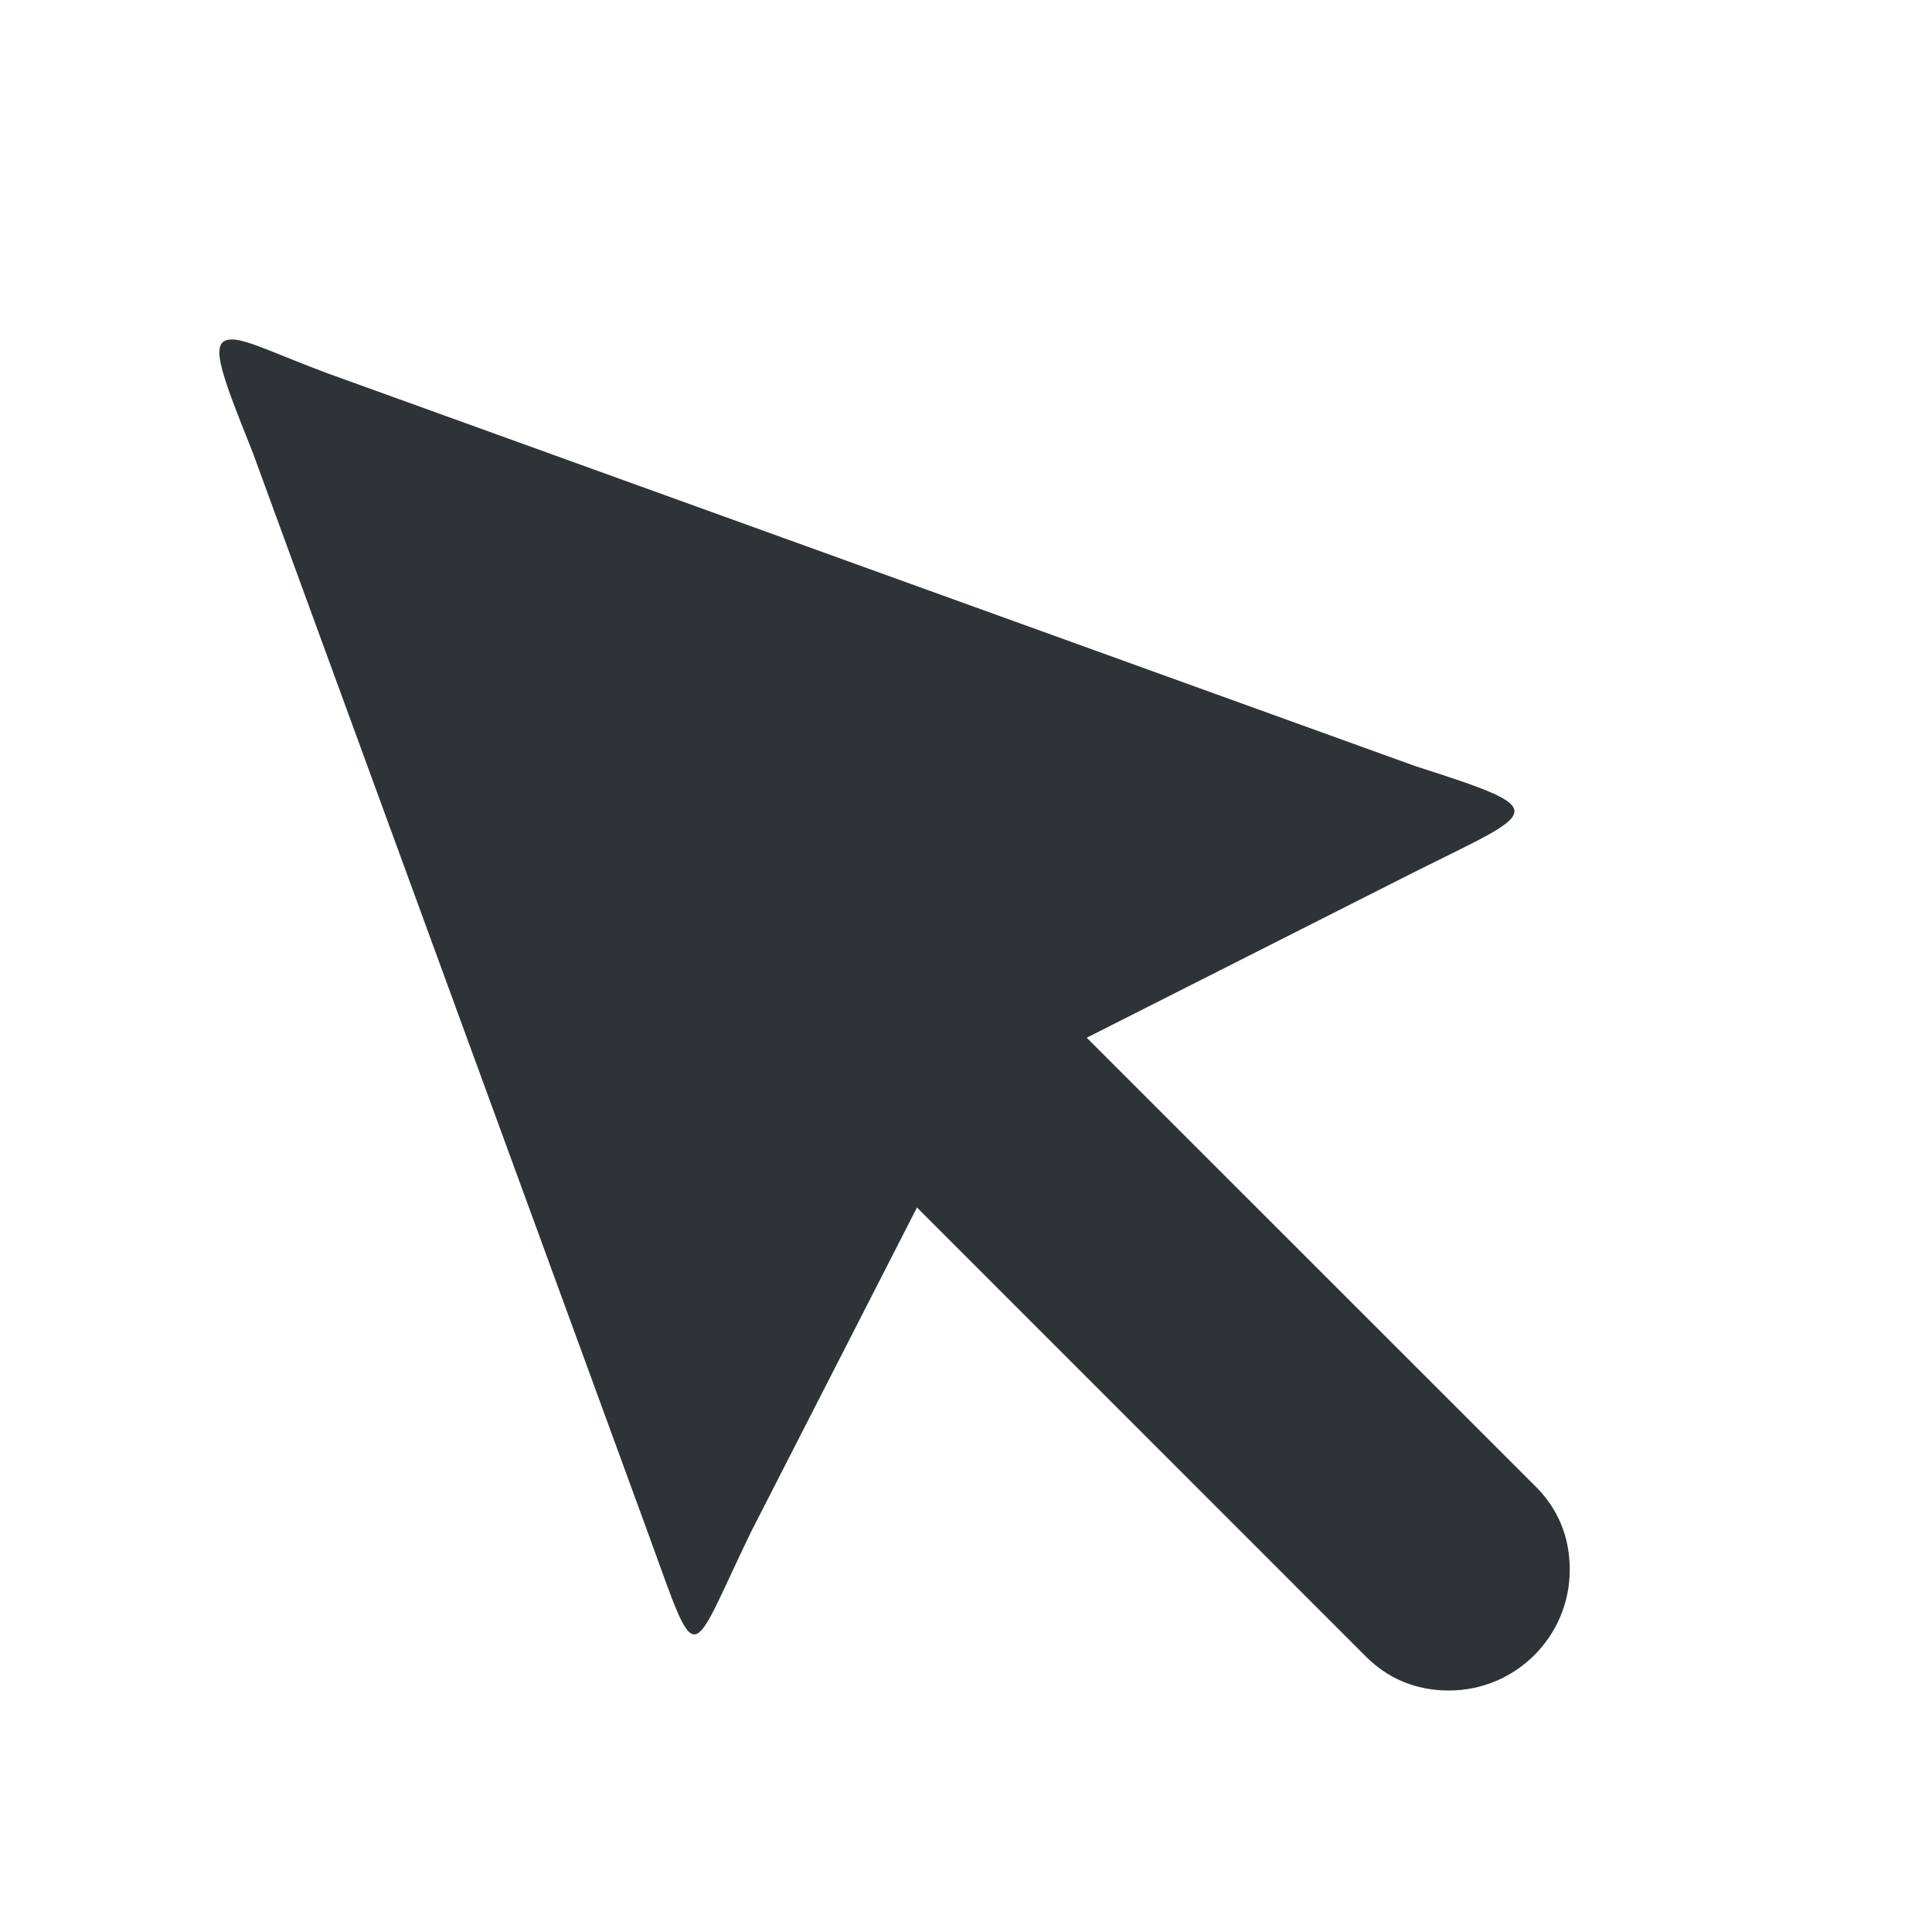
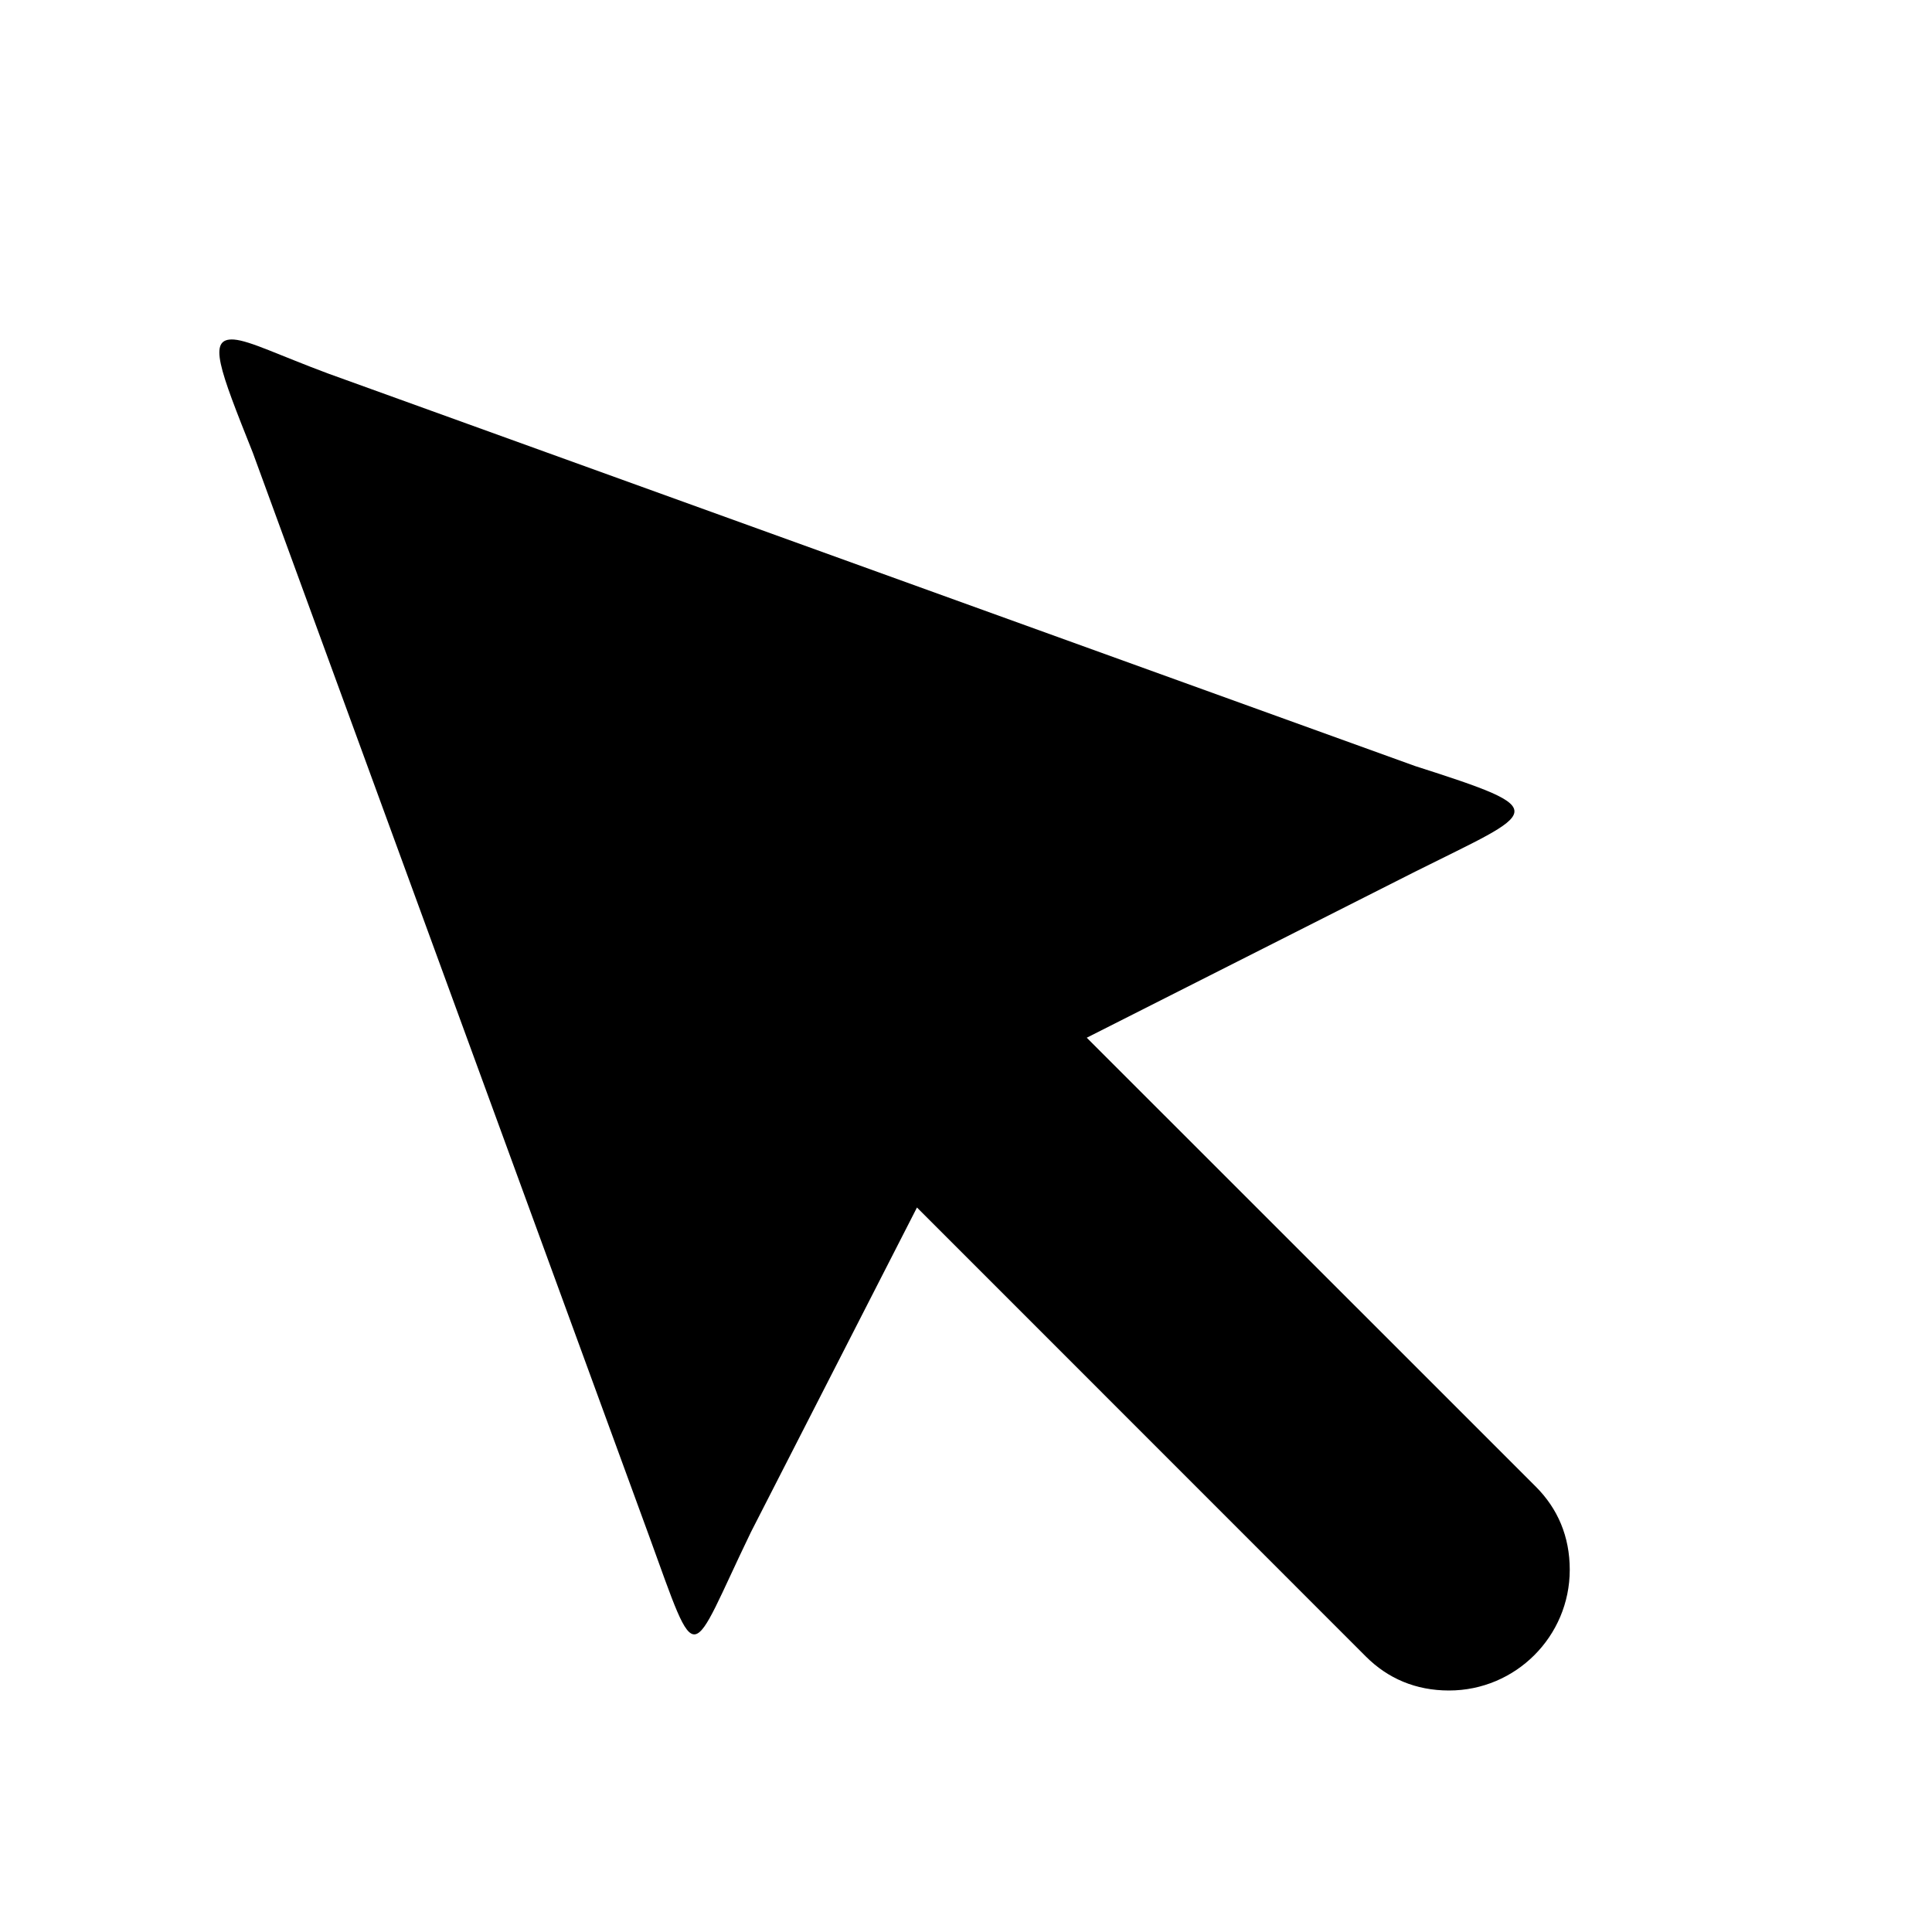
<svg xmlns="http://www.w3.org/2000/svg" height="16px" width="16px" version="1.1" id="svg6494">
  <defs id="defs6508" />
  <g id="g6502">
-     <path style="color:black;fill:#2e3436;fill-opacity:1;fill-rule:nonzero;stroke:none;stroke-width:4;marker:none;visibility:visible;display:inline;overflow:visible;enable-background:accumulate" d="M 1.938,2.812 C 1.716,2.796 1.816,3.053 2.094,3.75 L 5.375,12.719 c 0.415,1.141 0.324,1.044 0.844,-0.031 L 7.594,10 11.312,13.719 C 11.493,13.9 11.724,14 12,14 c 0.552,0 1,-0.448 1,-1 0,-0.276 -0.1,-0.507 -0.281,-0.688 L 9,8.594 11.719,7.219 c 1.023,-0.512 1.169,-0.501 0,-0.875 l -9,-3.25 C 2.311,2.942 2.07,2.822 1.938,2.812 z" id="path6346" />
+     <path style="color:black;fill:ButtonText;fill-opacity:1;fill-rule:nonzero;stroke:none;stroke-width:4;marker:none;visibility:visible;display:inline;overflow:visible;enable-background:accumulate" d="M 1.938,2.812 C 1.716,2.796 1.816,3.053 2.094,3.75 L 5.375,12.719 c 0.415,1.141 0.324,1.044 0.844,-0.031 L 7.594,10 11.312,13.719 C 11.493,13.9 11.724,14 12,14 c 0.552,0 1,-0.448 1,-1 0,-0.276 -0.1,-0.507 -0.281,-0.688 L 9,8.594 11.719,7.219 c 1.023,-0.512 1.169,-0.501 0,-0.875 l -9,-3.25 C 2.311,2.942 2.07,2.822 1.938,2.812 z" id="path6346" />
  </g>
</svg>
